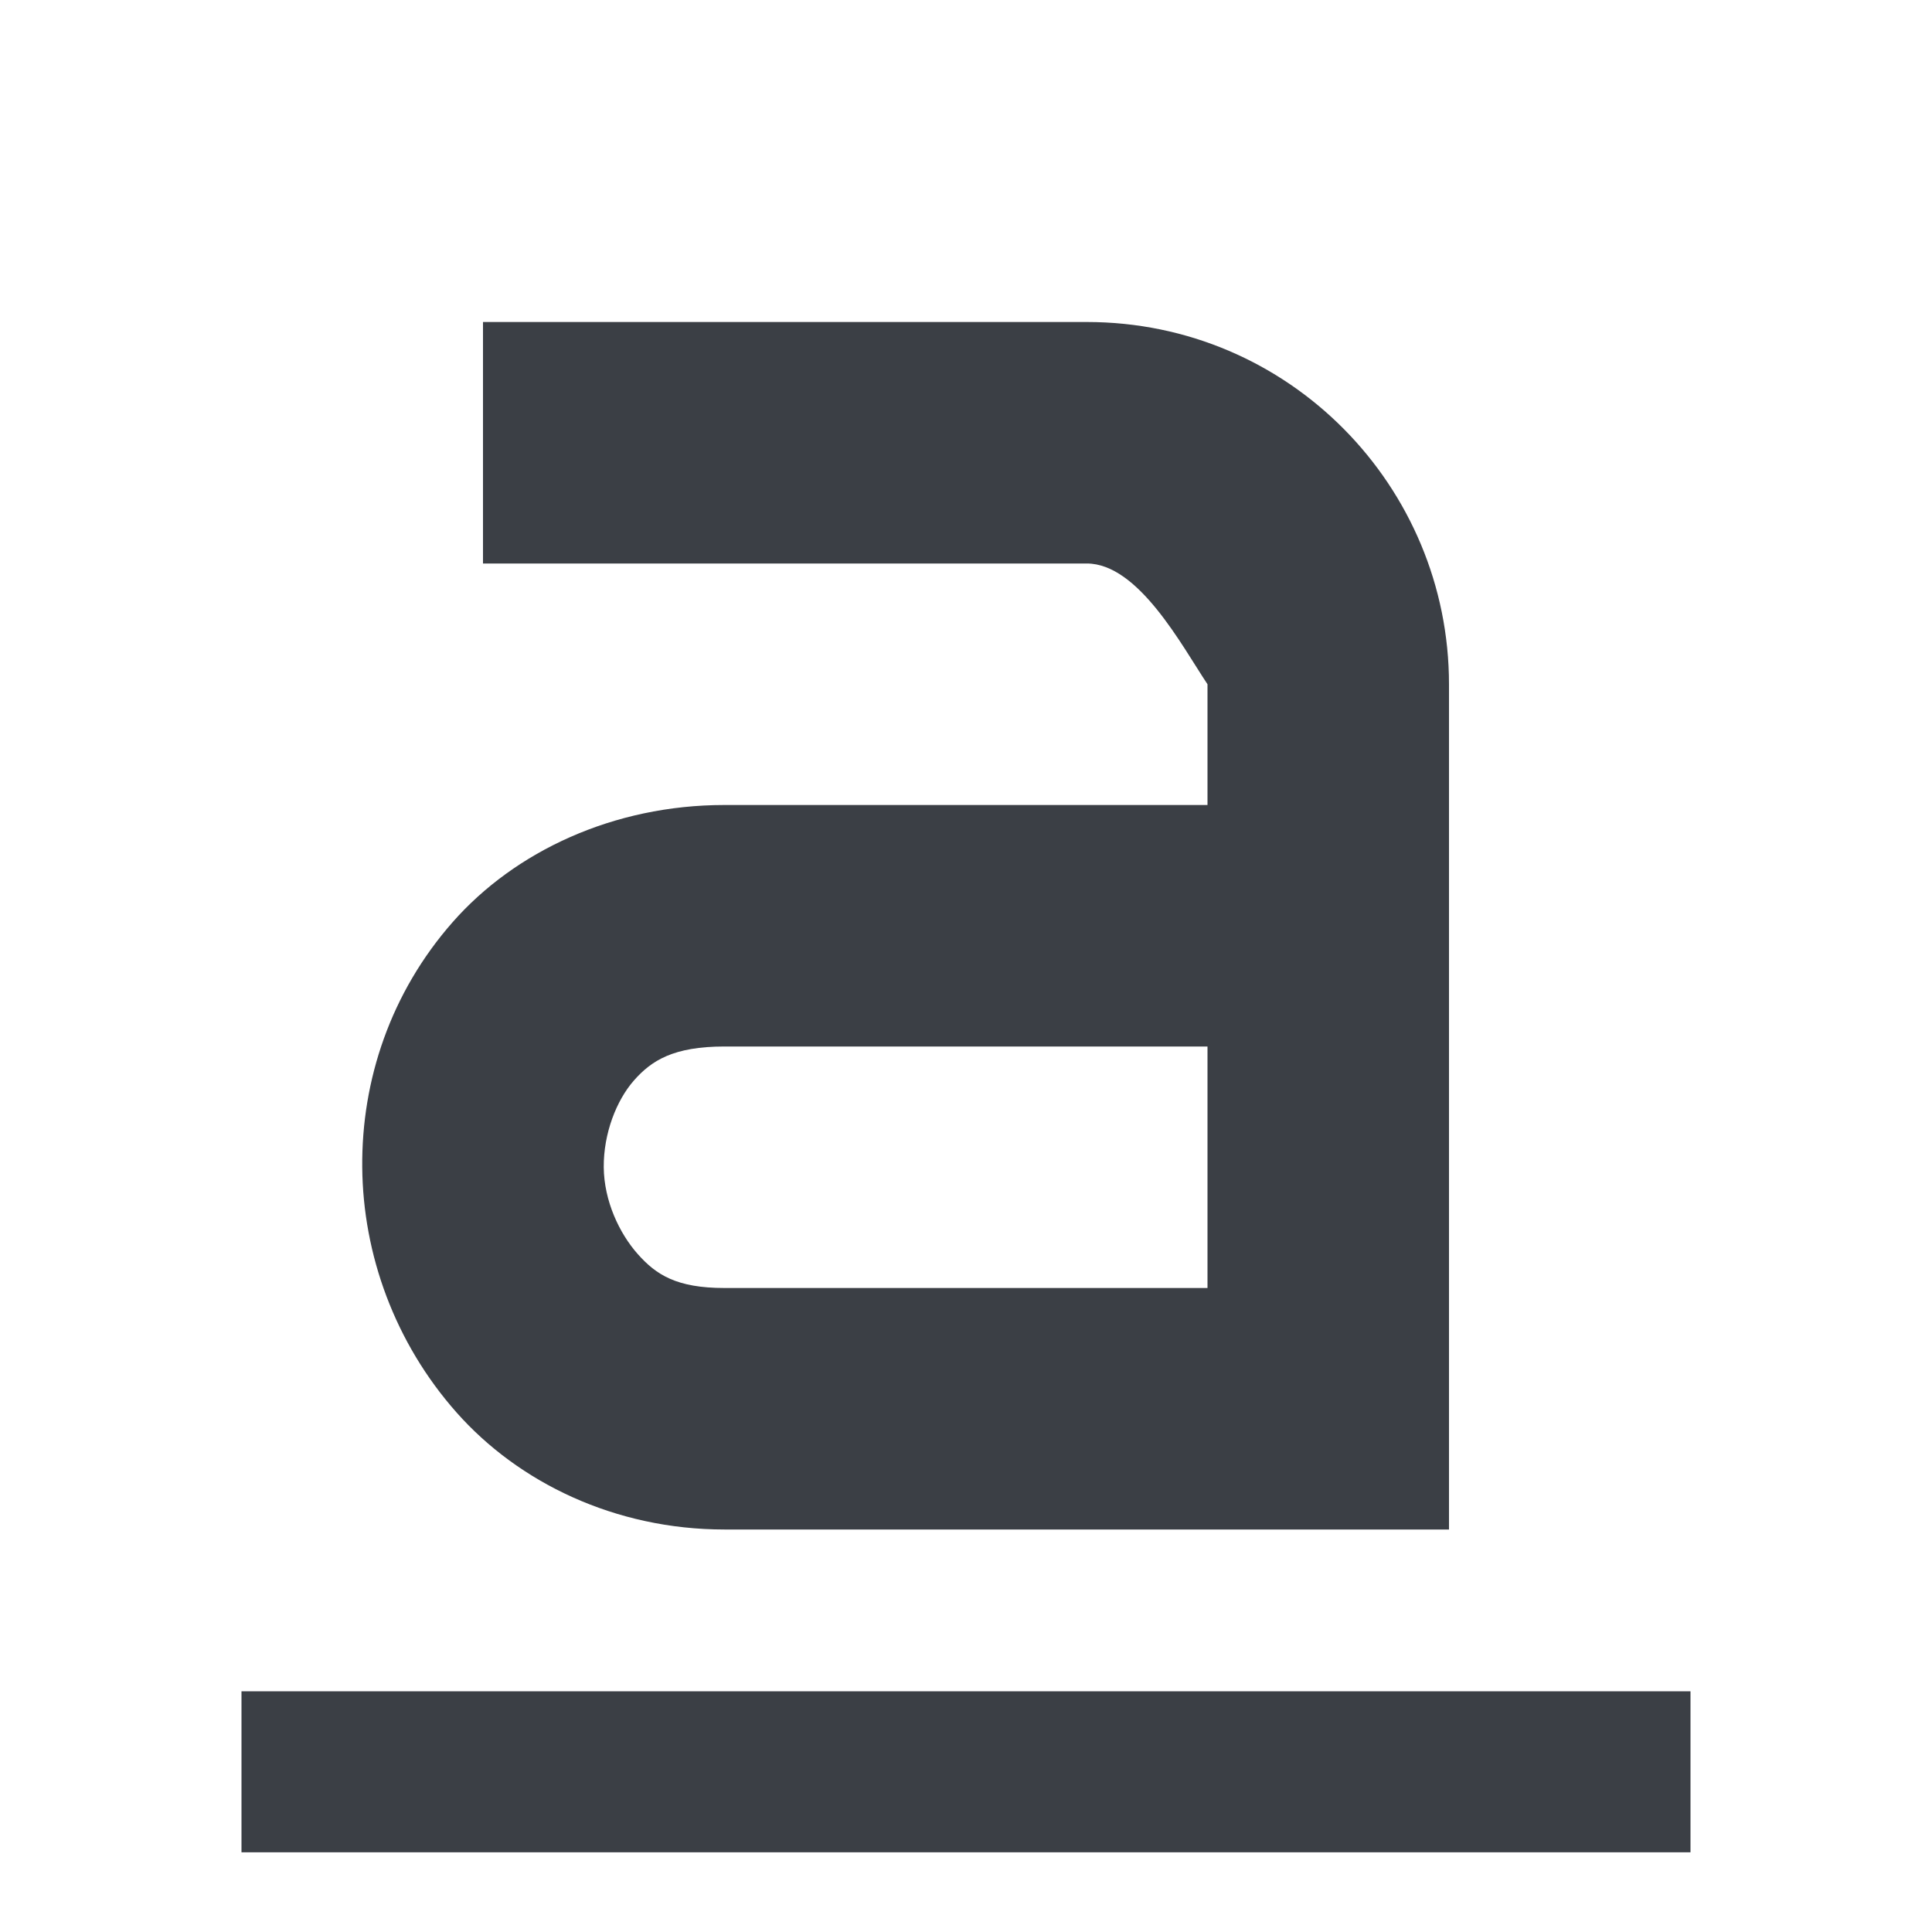
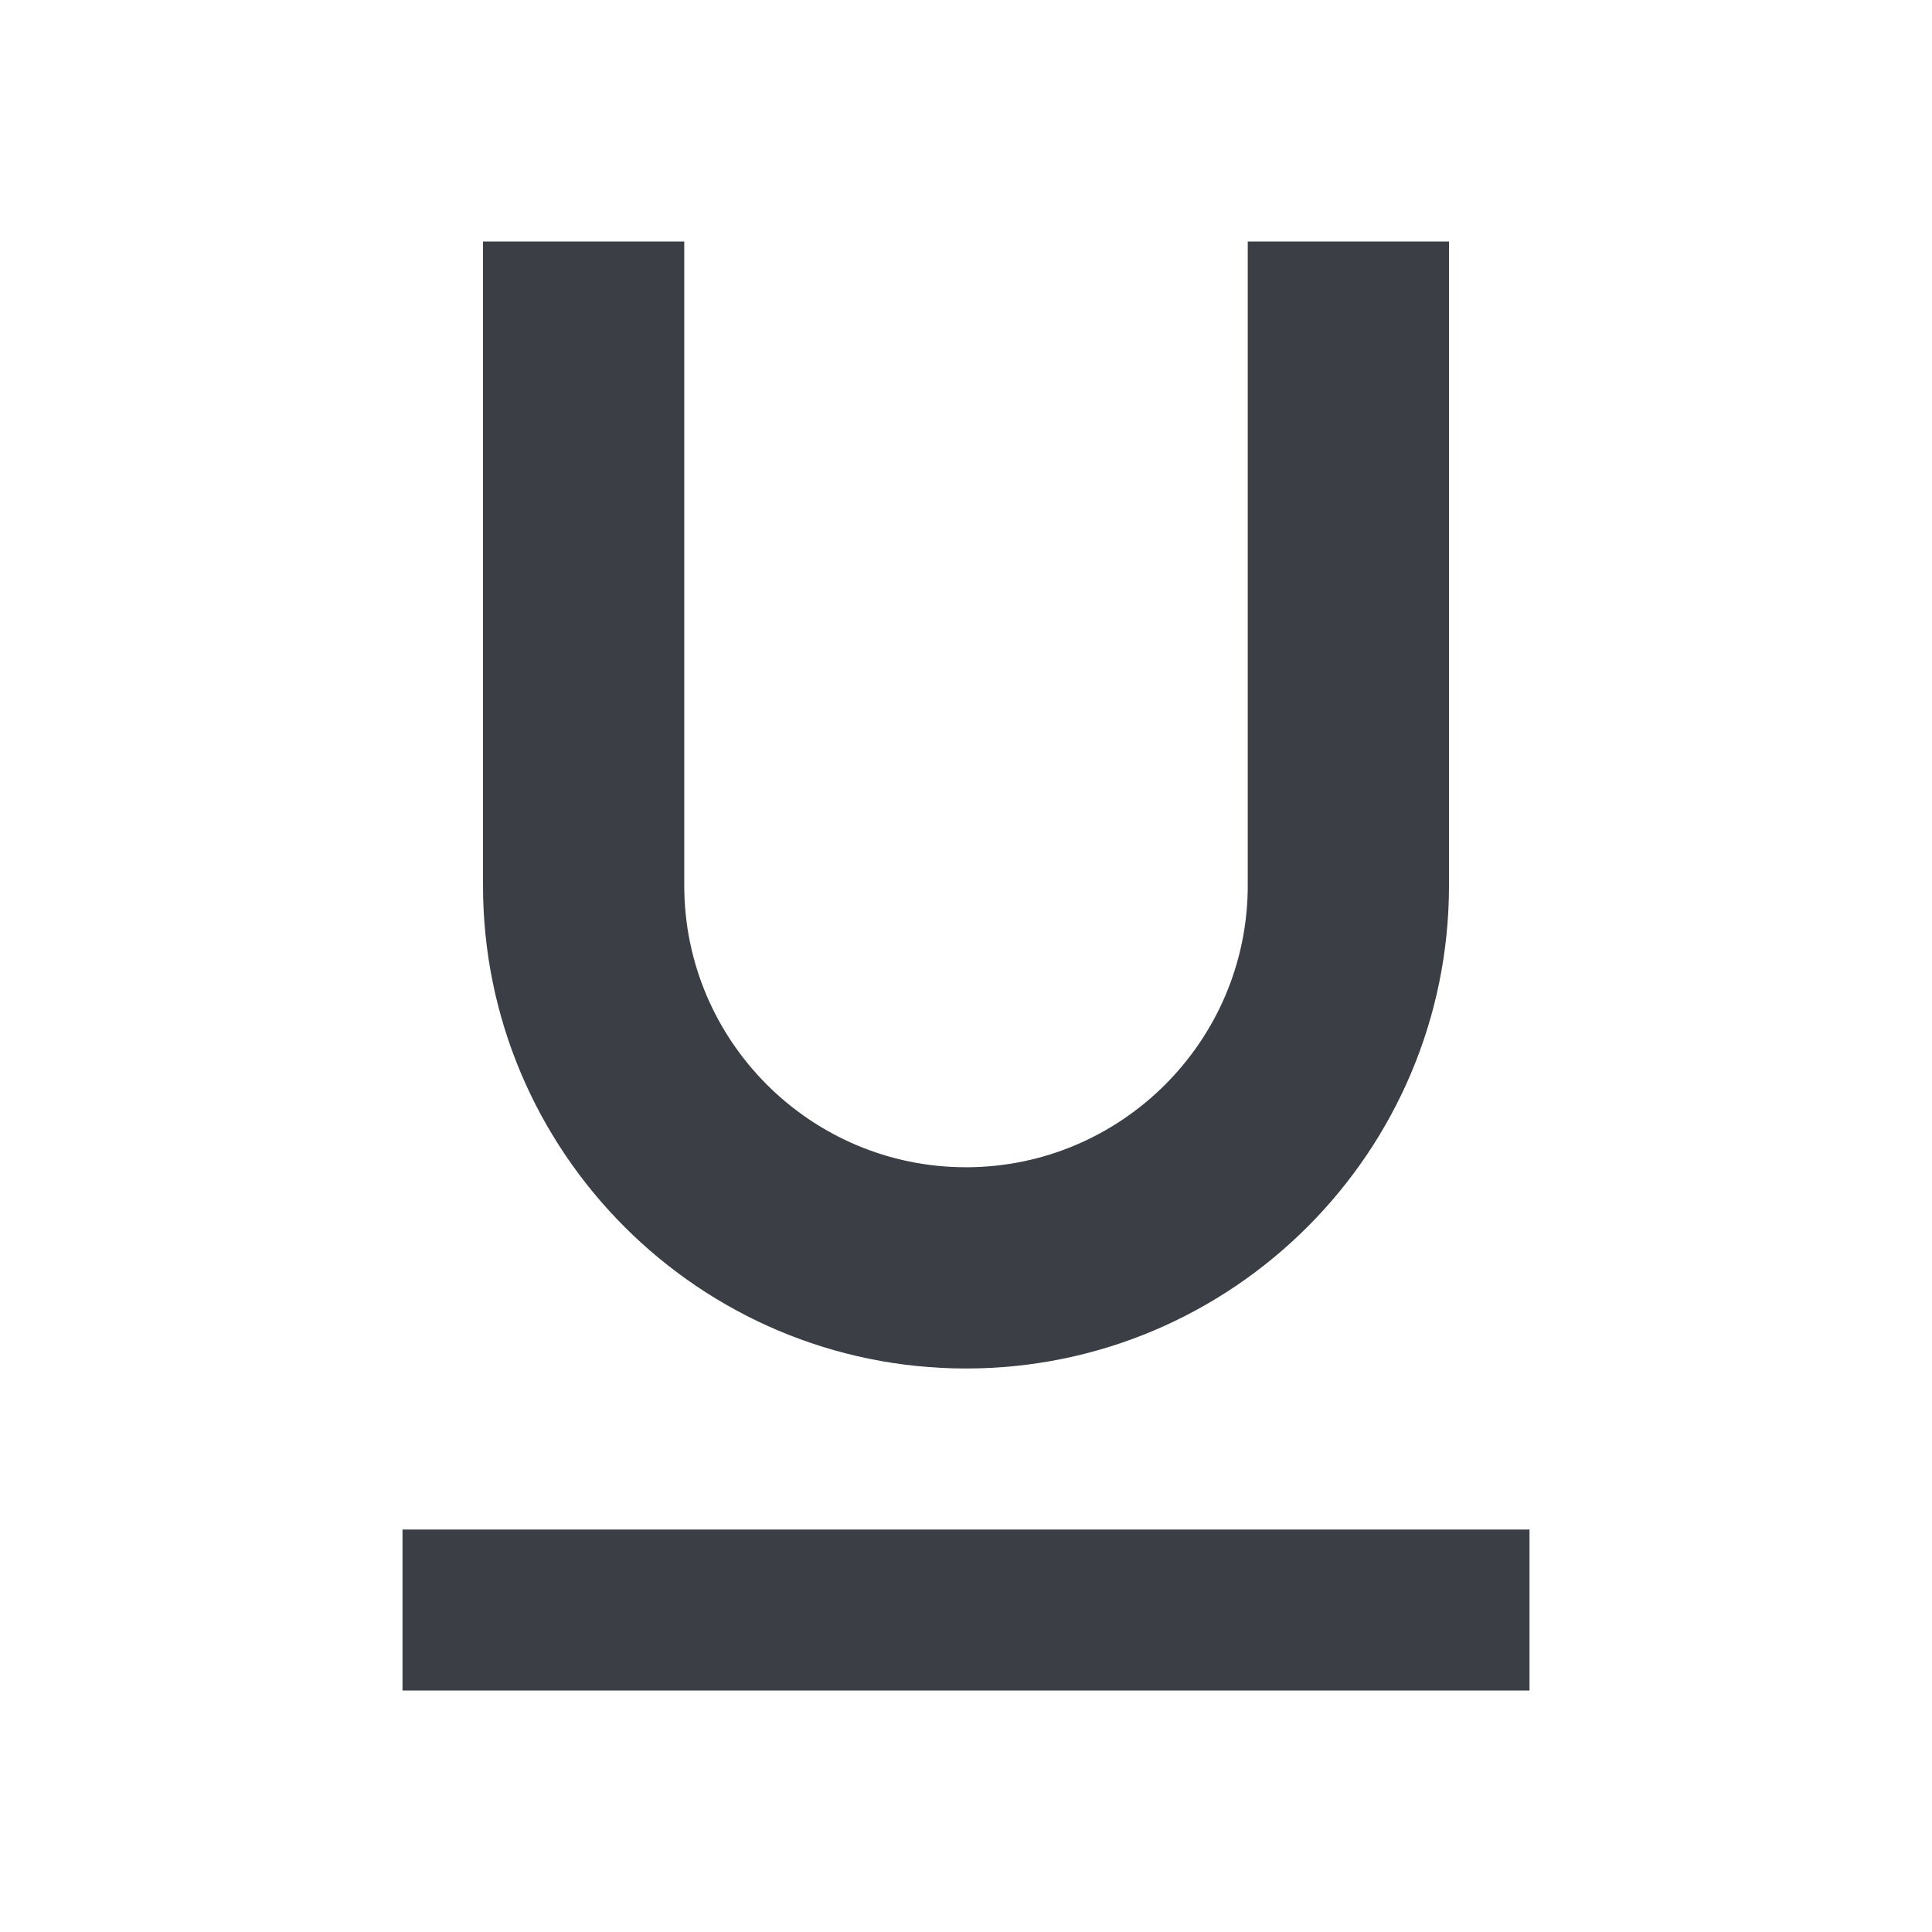
- <svg xmlns="http://www.w3.org/2000/svg" height="24" version="1.1" width="24">
-   <g transform="translate(-113.0001,-171)">
-     <path d="m 116,192.01 0,2 18,0 0,-2 -18,0 z" style="fill:#3b3f45;stroke-width:2" />
-     <path d="m 119,175 0,3 7.5,0 c 0.642,0 1.179,1.018 1.5,1.5 l 0,1.5 -6,0 c -1.379,0 -2.603,0.576 -3.375,1.453 -0.772,0.877 -1.135,1.966 -1.125,3.047 0.009,1.081 0.403,2.179 1.172,3.047 0.768,0.868 1.966,1.453 3.328,1.453 3.333,0 5.667,0 9,0 l 0,-1.5 0,-9 c 0,-2.452 -1.98,-4.5 -4.5,-4.5 z m 3,9 6,0 0,3 -6,0 c -0.597,0 -0.85,-0.165 -1.078,-0.422 -0.228,-0.257 -0.418,-0.659 -0.422,-1.078 -0.003,-0.419 0.157,-0.83 0.375,-1.078 0.218,-0.248 0.491,-0.422 1.125,-0.422 z" style="fill:#3b3f45;stroke-width:2" />
+ <svg xmlns="http://www.w3.org/2000/svg" width="24px" height="24px" viewBox="0 0 24 24" version="1.1">
+   <defs />
+   <g id="Derived-24" stroke="none" stroke-width="1" fill="none" fill-rule="evenodd">
+     <g id="format-text-underline" fill="#3B3F45">
+       <path d="M12,17 C15.31,17 18,14.31 18,11 L18,3 L15.5,3 L15.5,11 C15.5,12.93 13.93,14.5 12,14.5 C10.07,14.5 8.5,12.93 8.5,11 L8.5,3 L6,3 L6,11 C6,14.31 8.69,17 12,17 Z M5,19 L5,21 L19,21 L19,19 L5,19 Z" id="Shape" />
+     </g>
  </g>
</svg>
